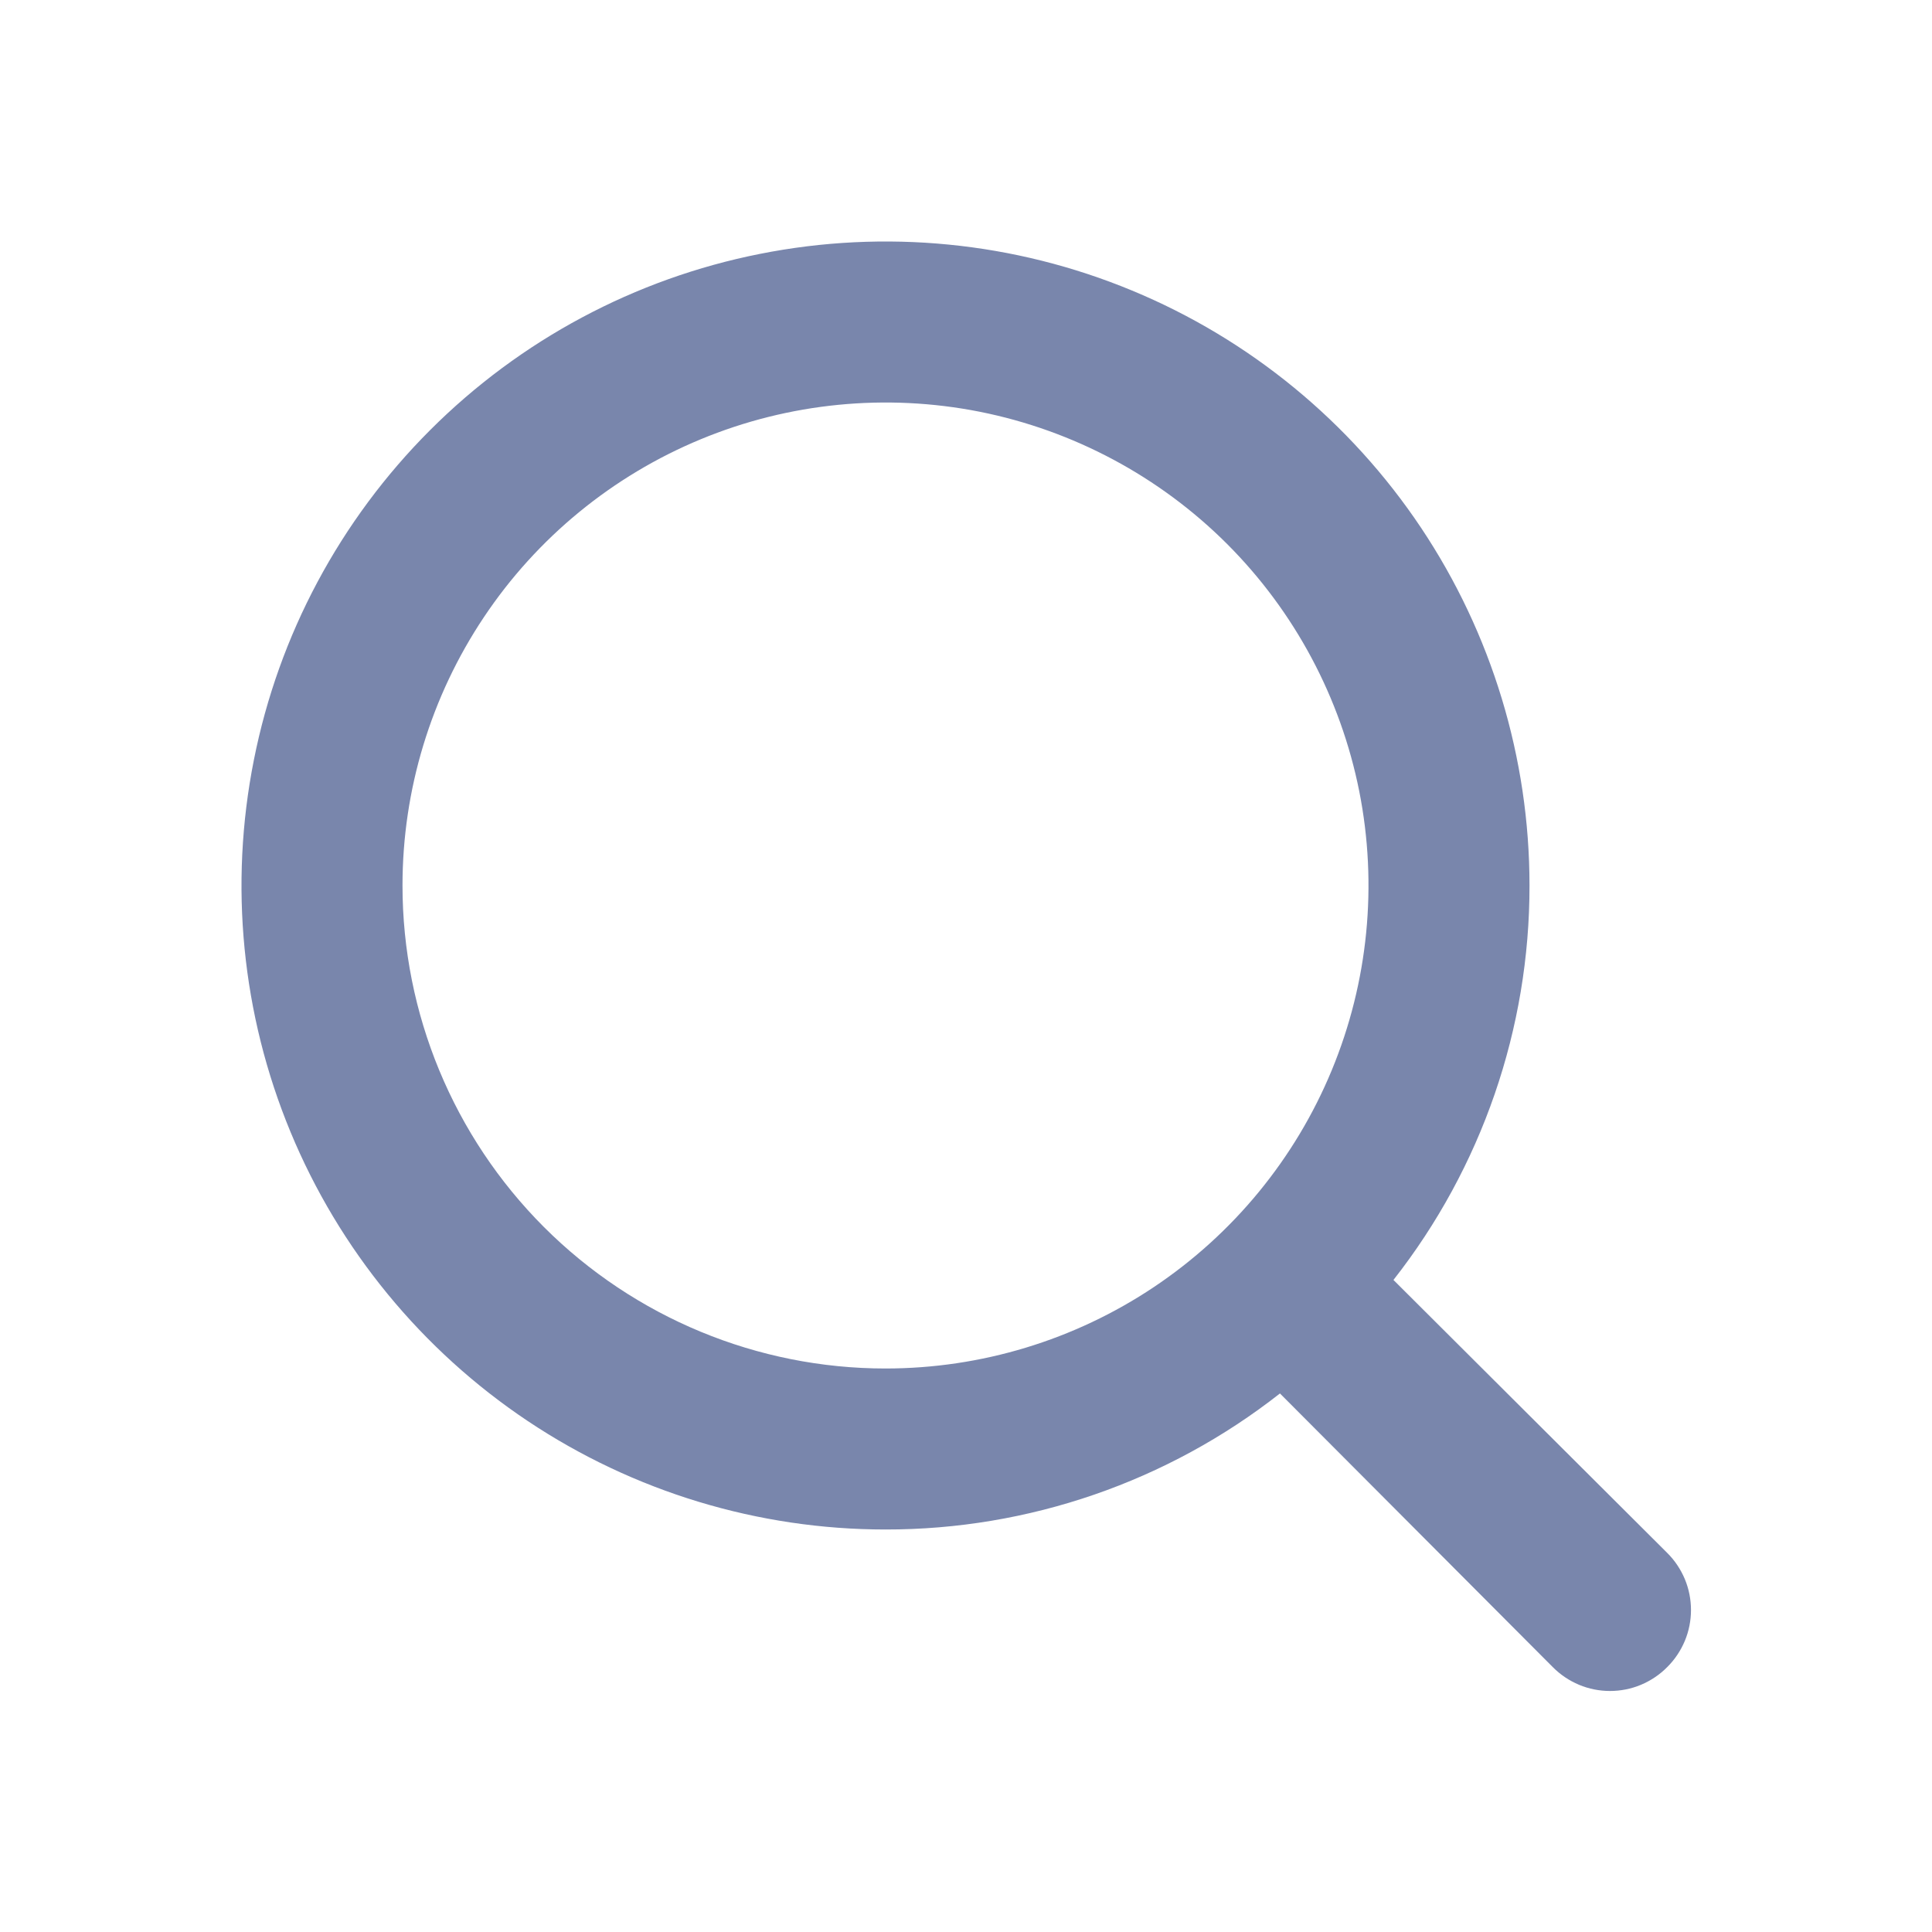
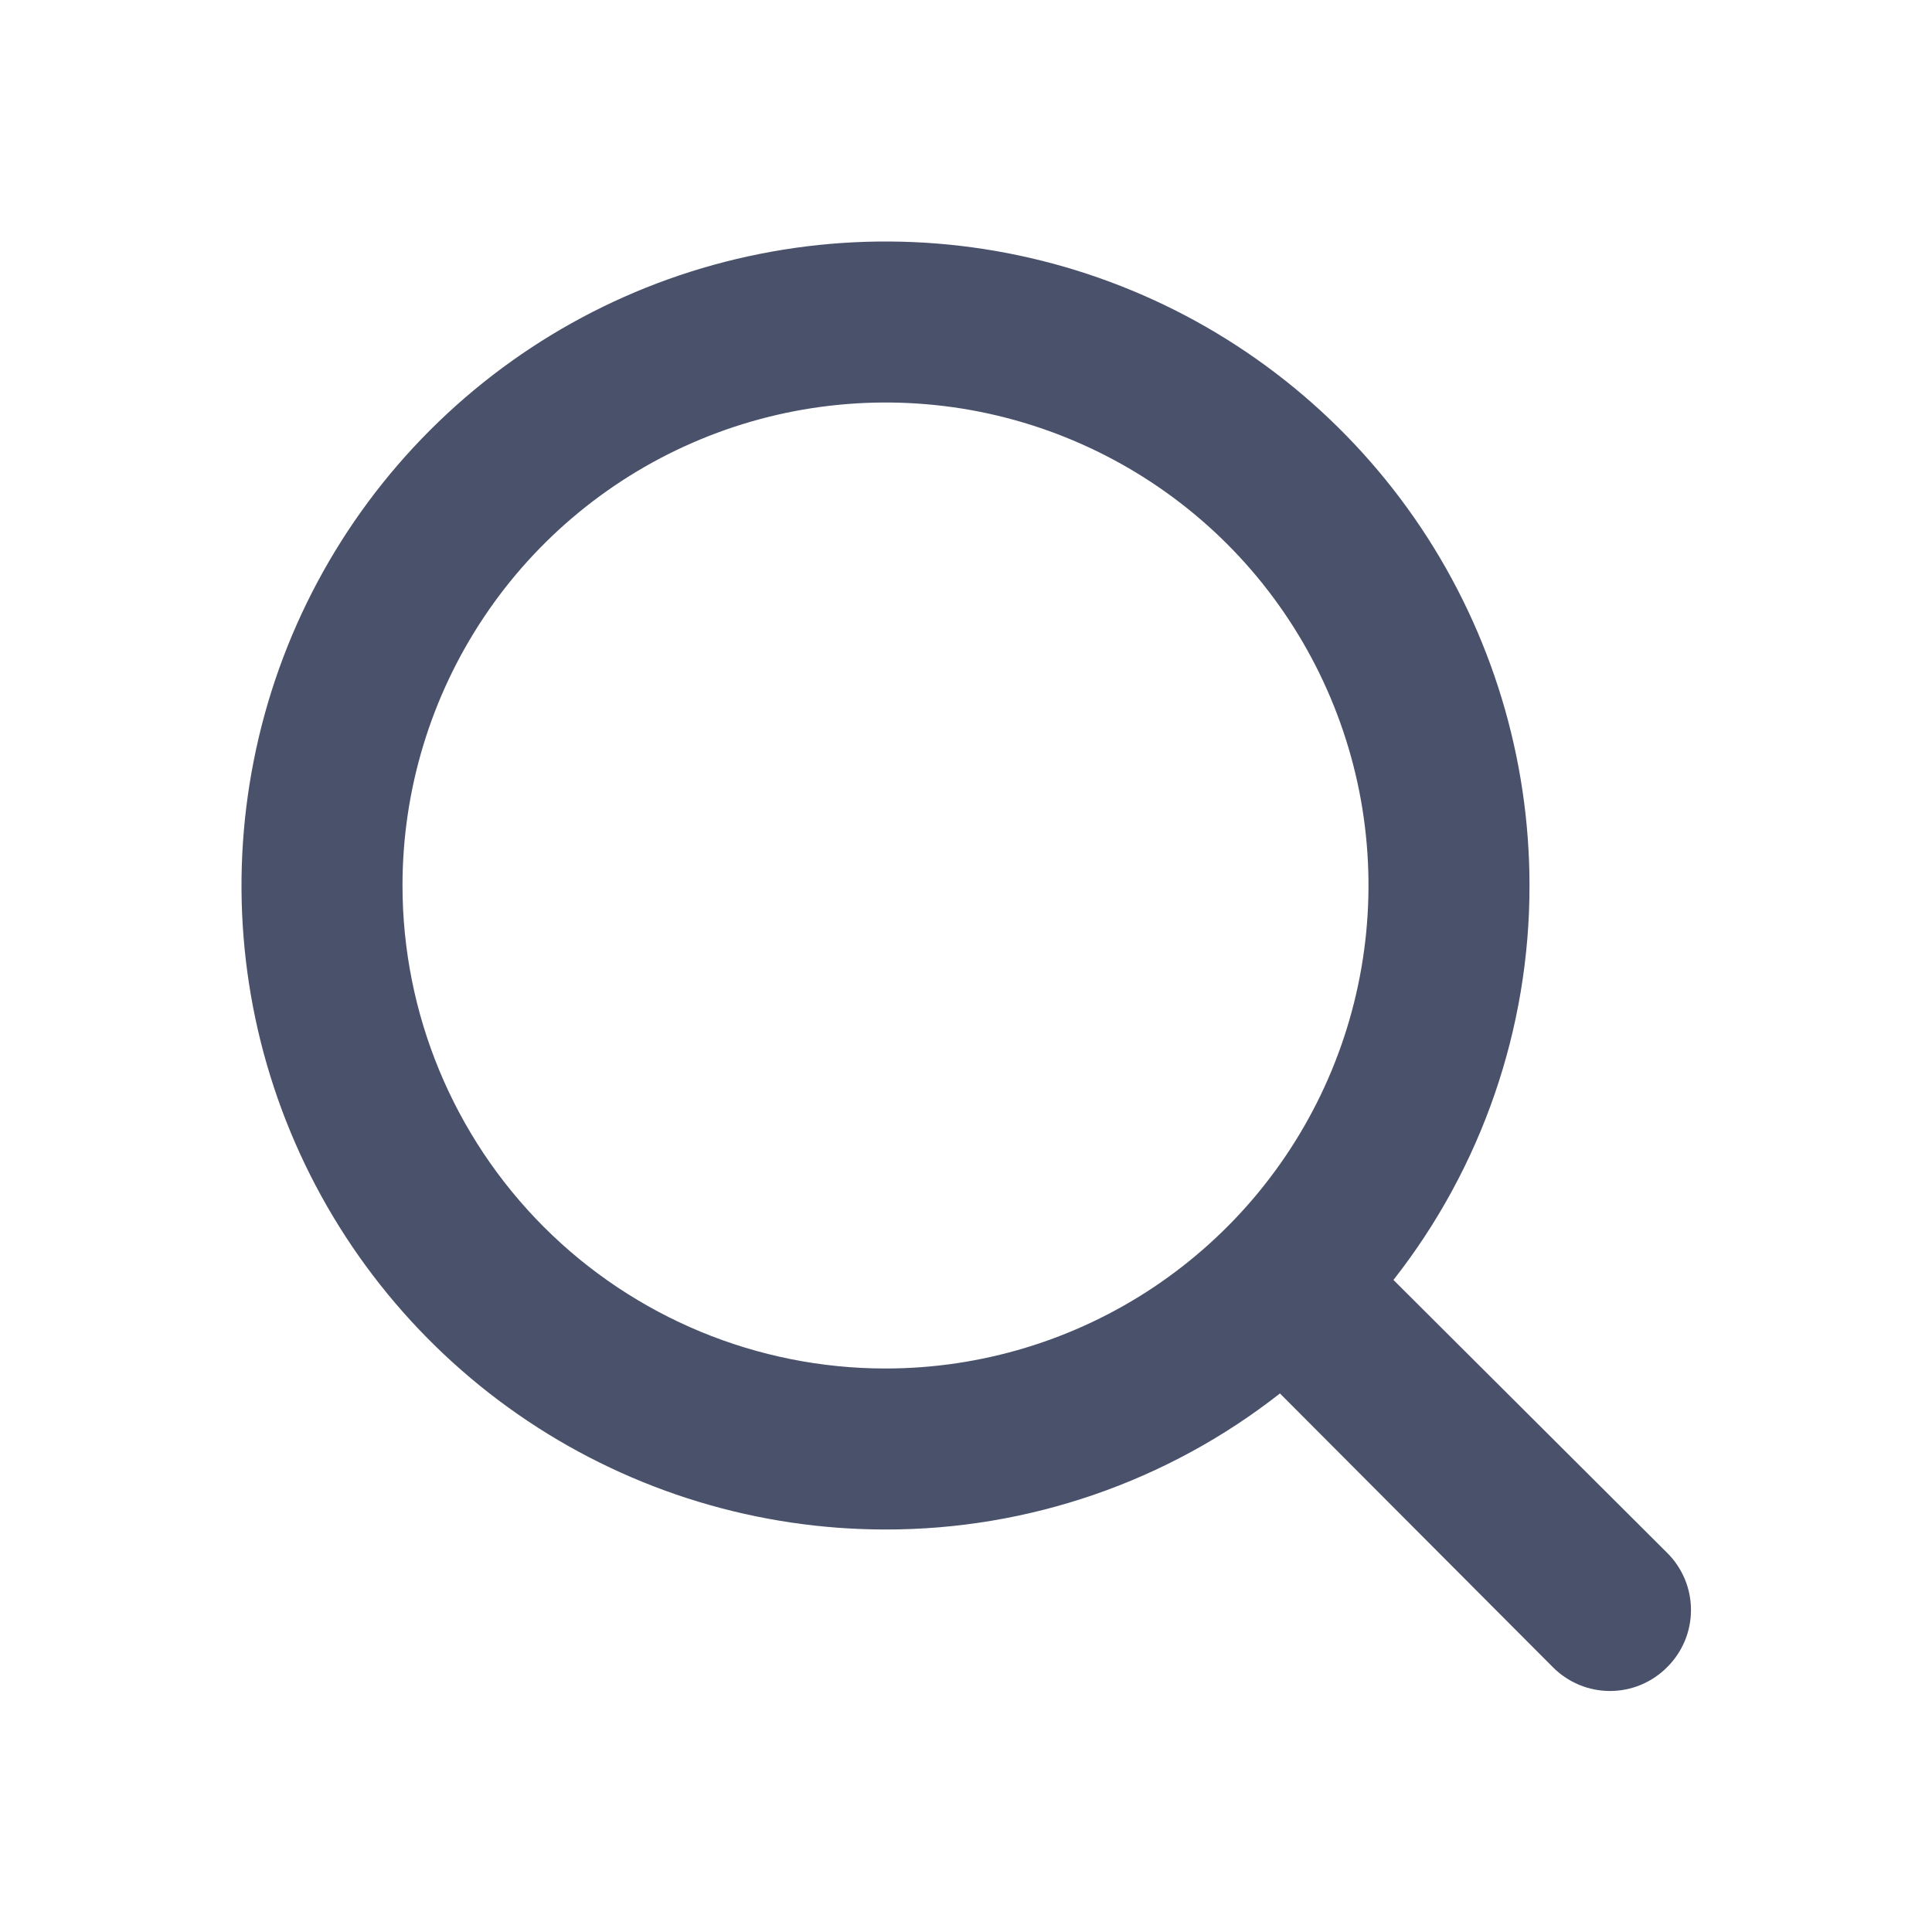
<svg xmlns="http://www.w3.org/2000/svg" width="24" height="24" viewBox="0 0 24 24" fill="none">
-   <path d="M20.71 19.29L17.31 15.9C18.407 14.502 19.002 12.777 19 11C19 9.418 18.531 7.871 17.652 6.555C16.773 5.24 15.523 4.214 14.062 3.609C12.6 3.003 10.991 2.845 9.439 3.154C7.887 3.462 6.462 4.224 5.343 5.343C4.224 6.462 3.462 7.887 3.154 9.439C2.845 10.991 3.003 12.6 3.609 14.062C4.214 15.523 5.24 16.773 6.555 17.652C7.871 18.531 9.418 19 11 19C12.777 19.002 14.502 18.407 15.9 17.31L19.29 20.71C19.383 20.804 19.494 20.878 19.615 20.929C19.737 20.98 19.868 21.006 20 21.006C20.132 21.006 20.263 20.98 20.385 20.929C20.506 20.878 20.617 20.804 20.71 20.71C20.804 20.617 20.878 20.506 20.929 20.385C20.98 20.263 21.006 20.132 21.006 20C21.006 19.868 20.98 19.737 20.929 19.615C20.878 19.494 20.804 19.383 20.71 19.29ZM5 11C5 9.813 5.352 8.653 6.011 7.667C6.67 6.68 7.608 5.911 8.704 5.457C9.8 5.003 11.007 4.884 12.171 5.115C13.334 5.347 14.403 5.918 15.243 6.757C16.082 7.596 16.653 8.666 16.885 9.829C17.116 10.993 16.997 12.2 16.543 13.296C16.089 14.393 15.32 15.329 14.333 15.989C13.347 16.648 12.187 17 11 17C9.409 17 7.883 16.368 6.757 15.243C5.632 14.117 5 12.591 5 11Z" fill="#7986AC" />
+   <path d="M20.71 19.29L17.31 15.9C18.407 14.502 19.002 12.777 19 11C19 9.418 18.531 7.871 17.652 6.555C16.773 5.24 15.523 4.214 14.062 3.609C12.6 3.003 10.991 2.845 9.439 3.154C7.887 3.462 6.462 4.224 5.343 5.343C4.224 6.462 3.462 7.887 3.154 9.439C2.845 10.991 3.003 12.6 3.609 14.062C4.214 15.523 5.24 16.773 6.555 17.652C7.871 18.531 9.418 19 11 19C12.777 19.002 14.502 18.407 15.9 17.31L19.29 20.71C19.383 20.804 19.494 20.878 19.615 20.929C19.737 20.98 19.868 21.006 20 21.006C20.132 21.006 20.263 20.98 20.385 20.929C20.506 20.878 20.617 20.804 20.71 20.71C20.804 20.617 20.878 20.506 20.929 20.385C20.98 20.263 21.006 20.132 21.006 20C21.006 19.868 20.98 19.737 20.929 19.615C20.878 19.494 20.804 19.383 20.71 19.29ZM5 11C5 9.813 5.352 8.653 6.011 7.667C6.67 6.68 7.608 5.911 8.704 5.457C9.8 5.003 11.007 4.884 12.171 5.115C13.334 5.347 14.403 5.918 15.243 6.757C16.082 7.596 16.653 8.666 16.885 9.829C17.116 10.993 16.997 12.2 16.543 13.296C16.089 14.393 15.32 15.329 14.333 15.989C13.347 16.648 12.187 17 11 17C9.409 17 7.883 16.368 6.757 15.243C5.632 14.117 5 12.591 5 11Z" fill="#4a526b" />
</svg>
